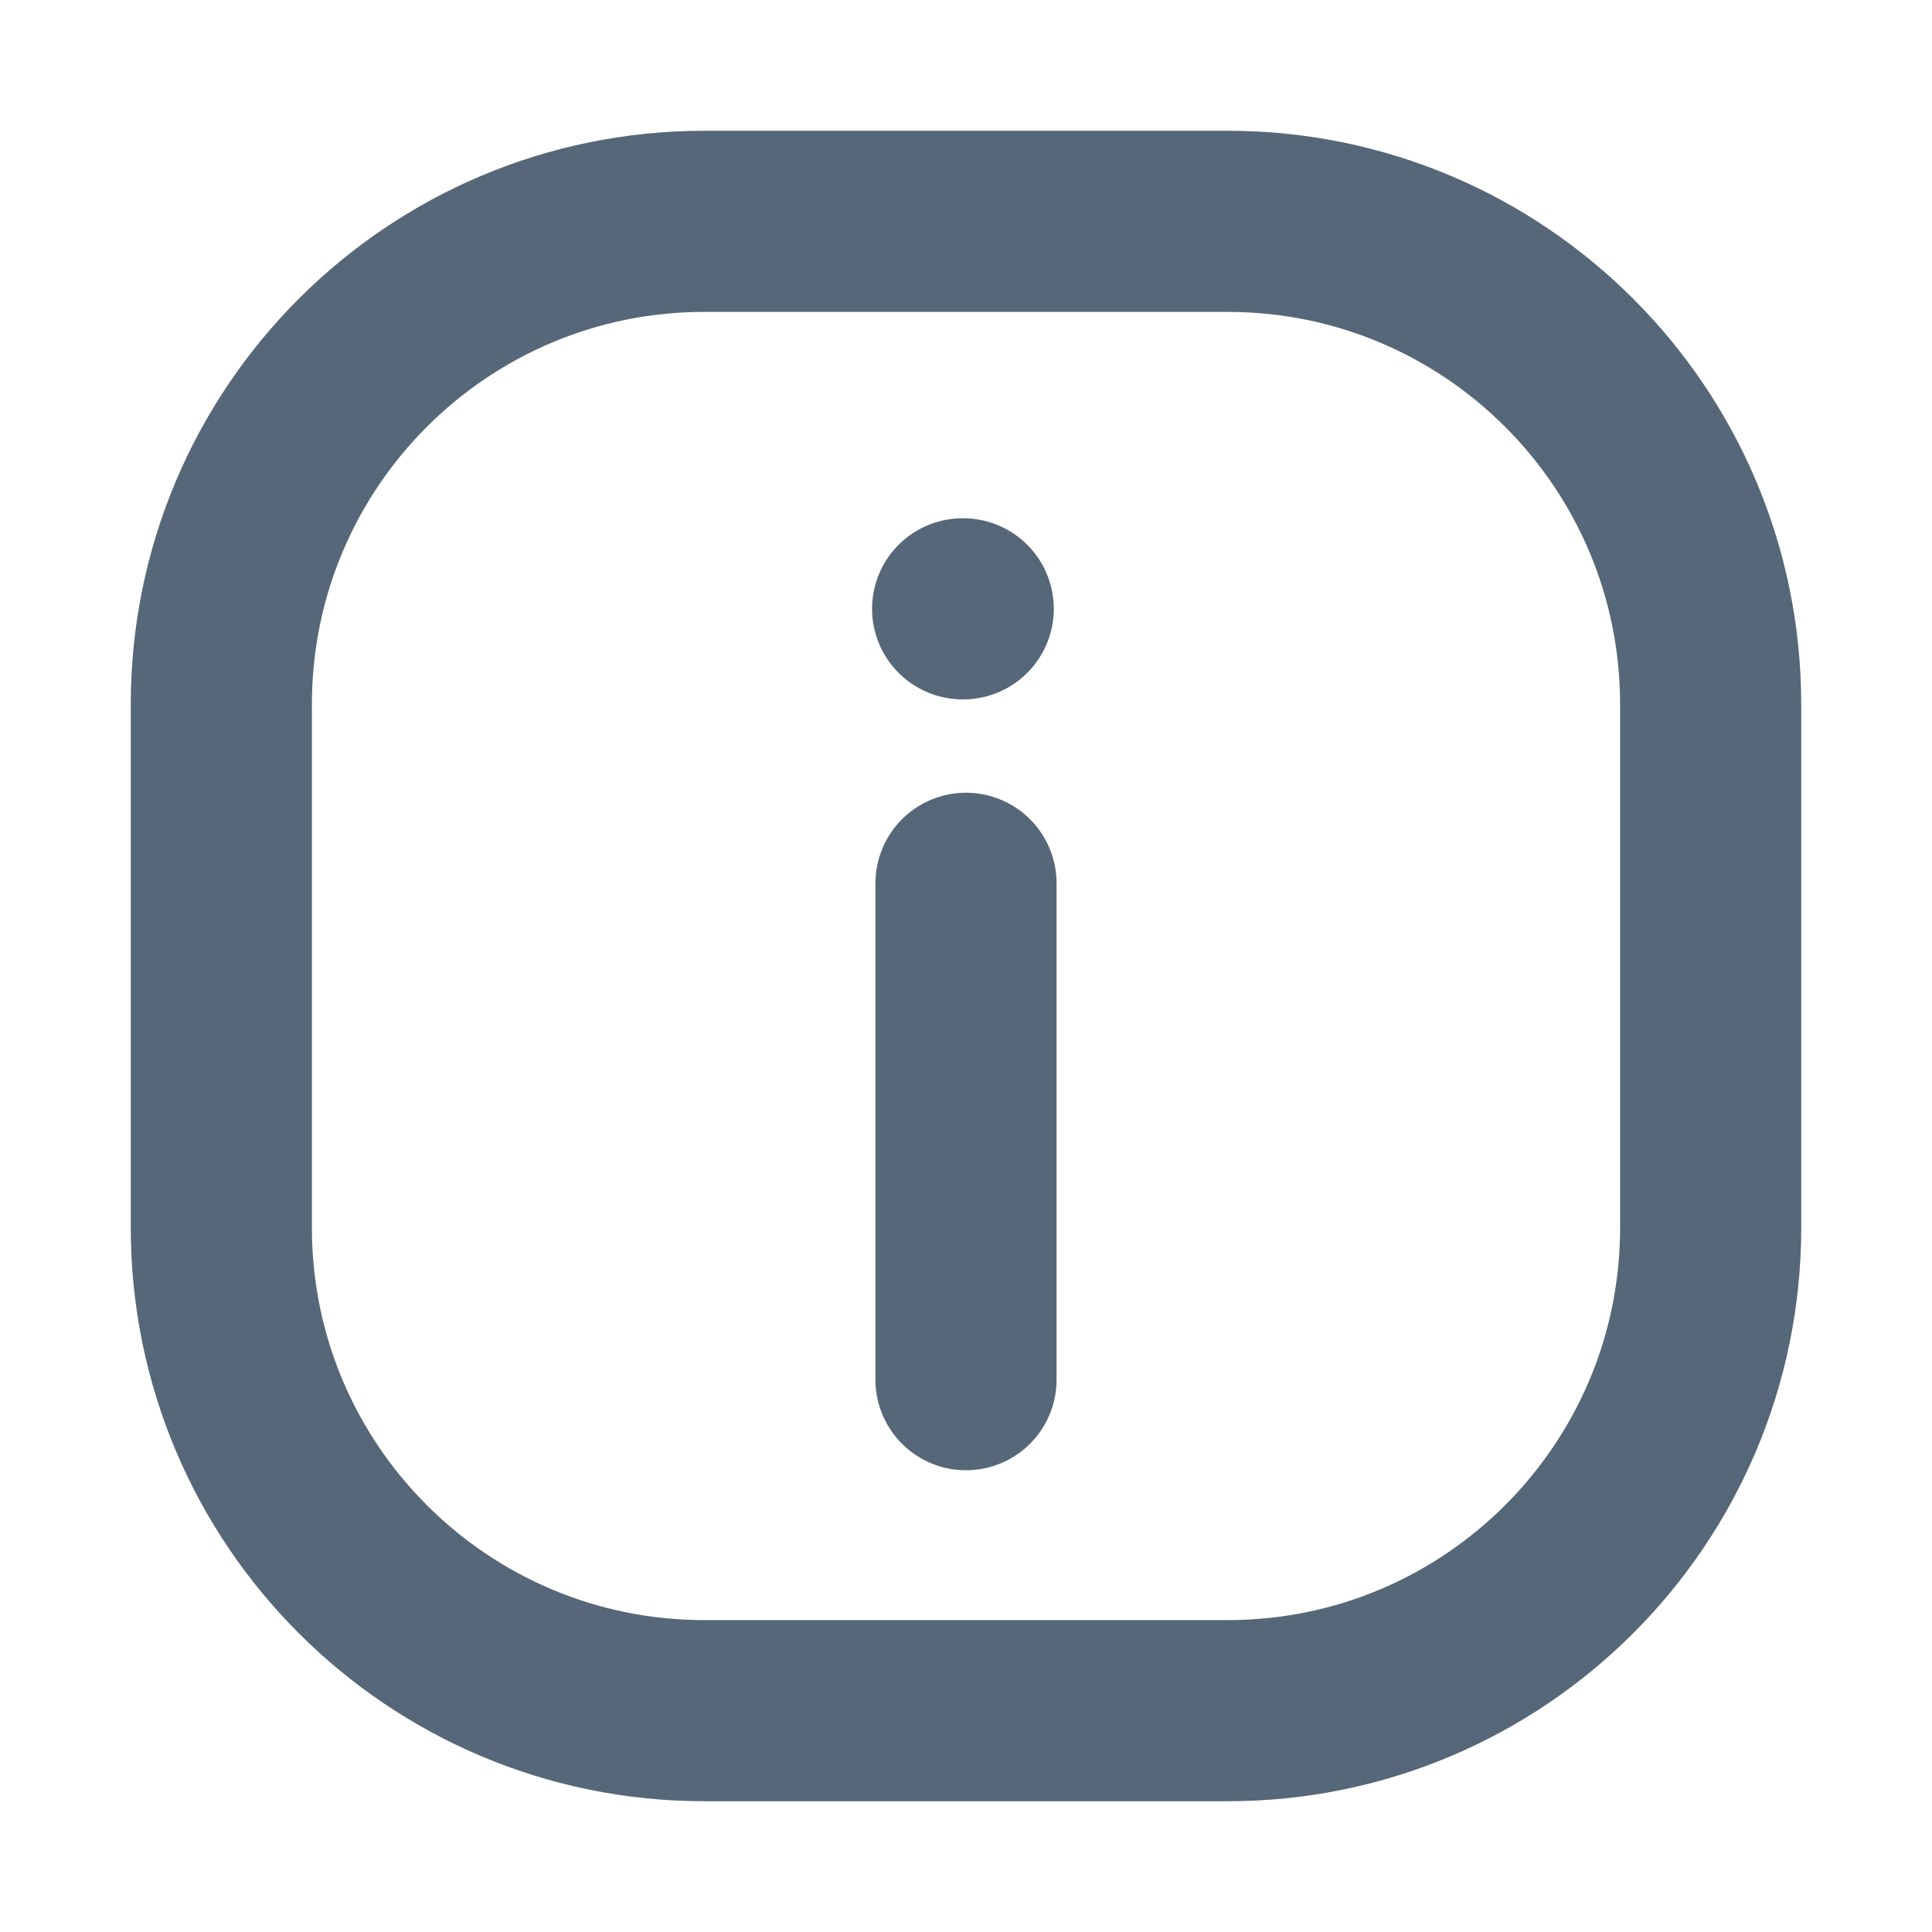
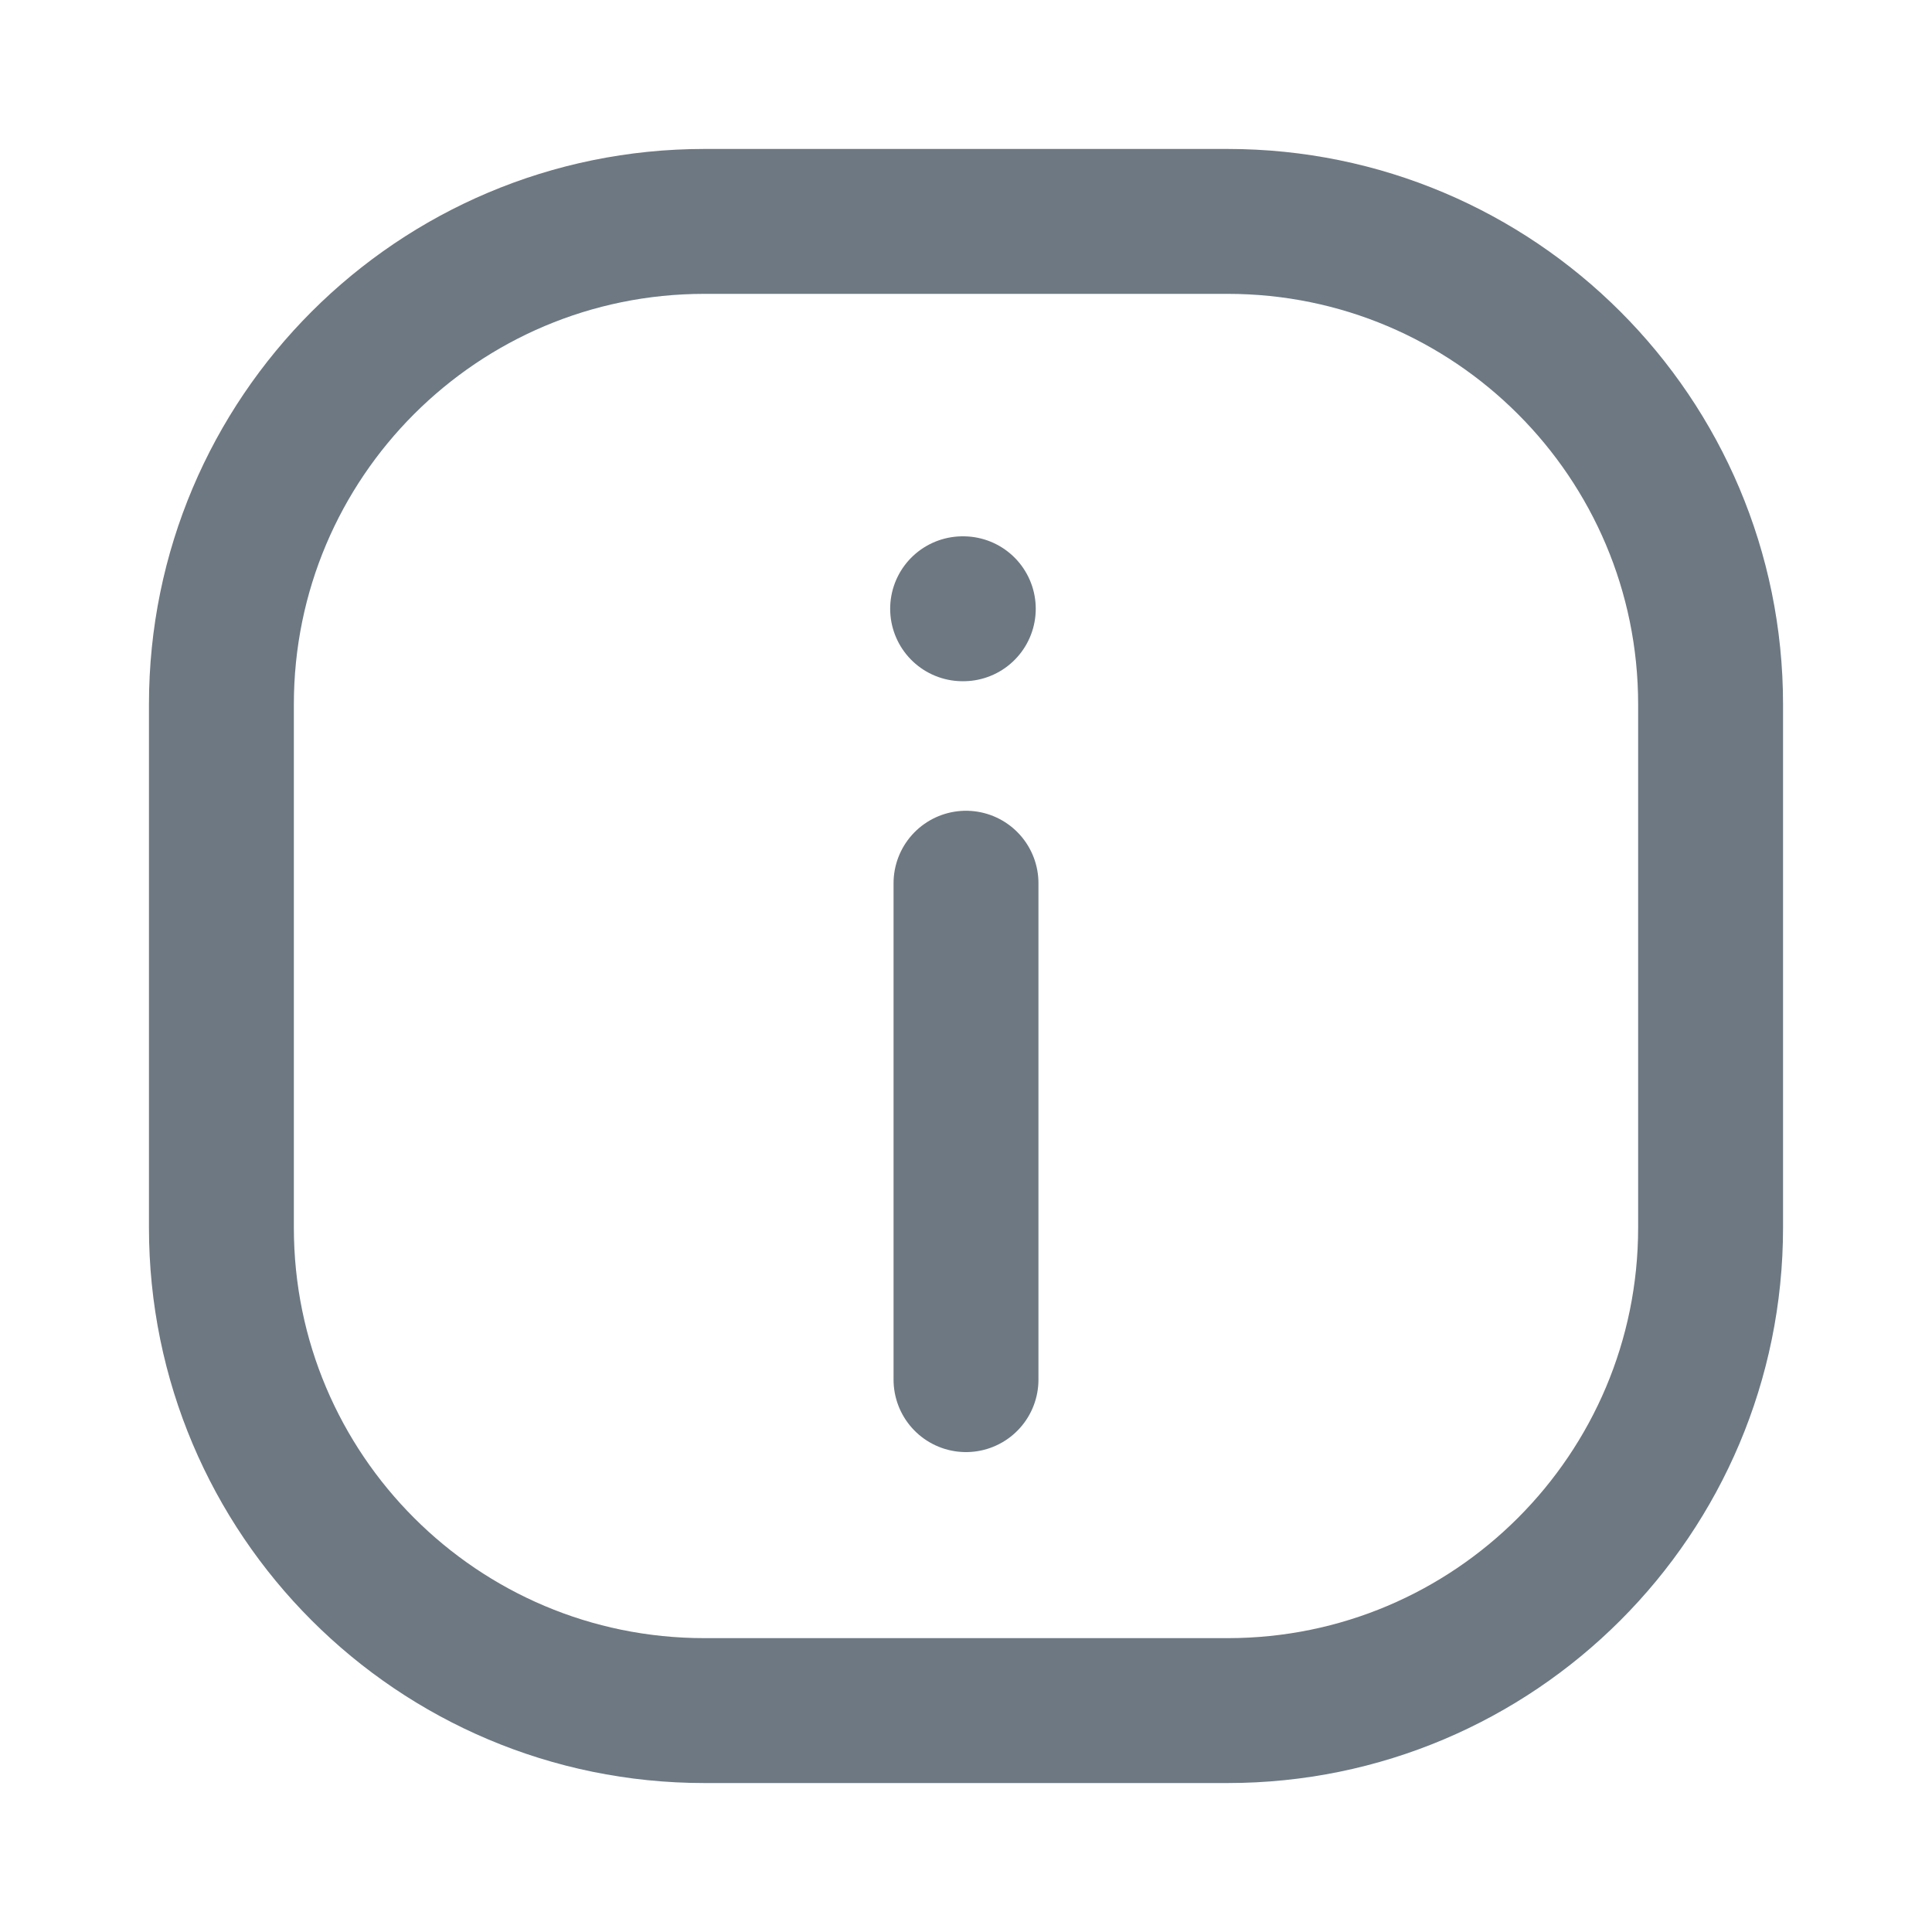
- <svg xmlns="http://www.w3.org/2000/svg" preserveAspectRatio="none" overflow="visible" style="display: block;" width="16" height="16" viewBox="0 0 16 16" fill="none">
+ <svg xmlns="http://www.w3.org/2000/svg" preserveAspectRatio="none" overflow="visible" style="display: block;" width="20" height="20" viewBox="0 0 20 20" fill="none">
  <g id="favorites">
-     <path id="Vector" d="M8 11.426V7.315M7.972 5.042H7.977M5.833 1.833H10.167C12.376 1.833 14.167 3.624 14.167 5.833V10.167C14.167 12.376 12.376 14.167 10.167 14.167H5.833C3.624 14.167 1.833 12.376 1.833 10.167V5.833C1.833 3.624 3.624 1.833 5.833 1.833Z" stroke="#566779" stroke-width="1.5" stroke-linecap="round" />
+     <path id="Vector" d="M10 14.282V9.143M9.965 6.302H9.972M7.292 2.292H12.708C15.47 2.292 17.708 4.53 17.708 7.292V12.708C17.708 15.47 15.47 17.708 12.708 17.708H7.292C4.53 17.708 2.292 15.47 2.292 12.708V7.292C2.292 4.53 4.53 2.292 7.292 2.292Z" stroke="#6D7882" stroke-width="1.5" stroke-linecap="round" />
  </g>
</svg>
